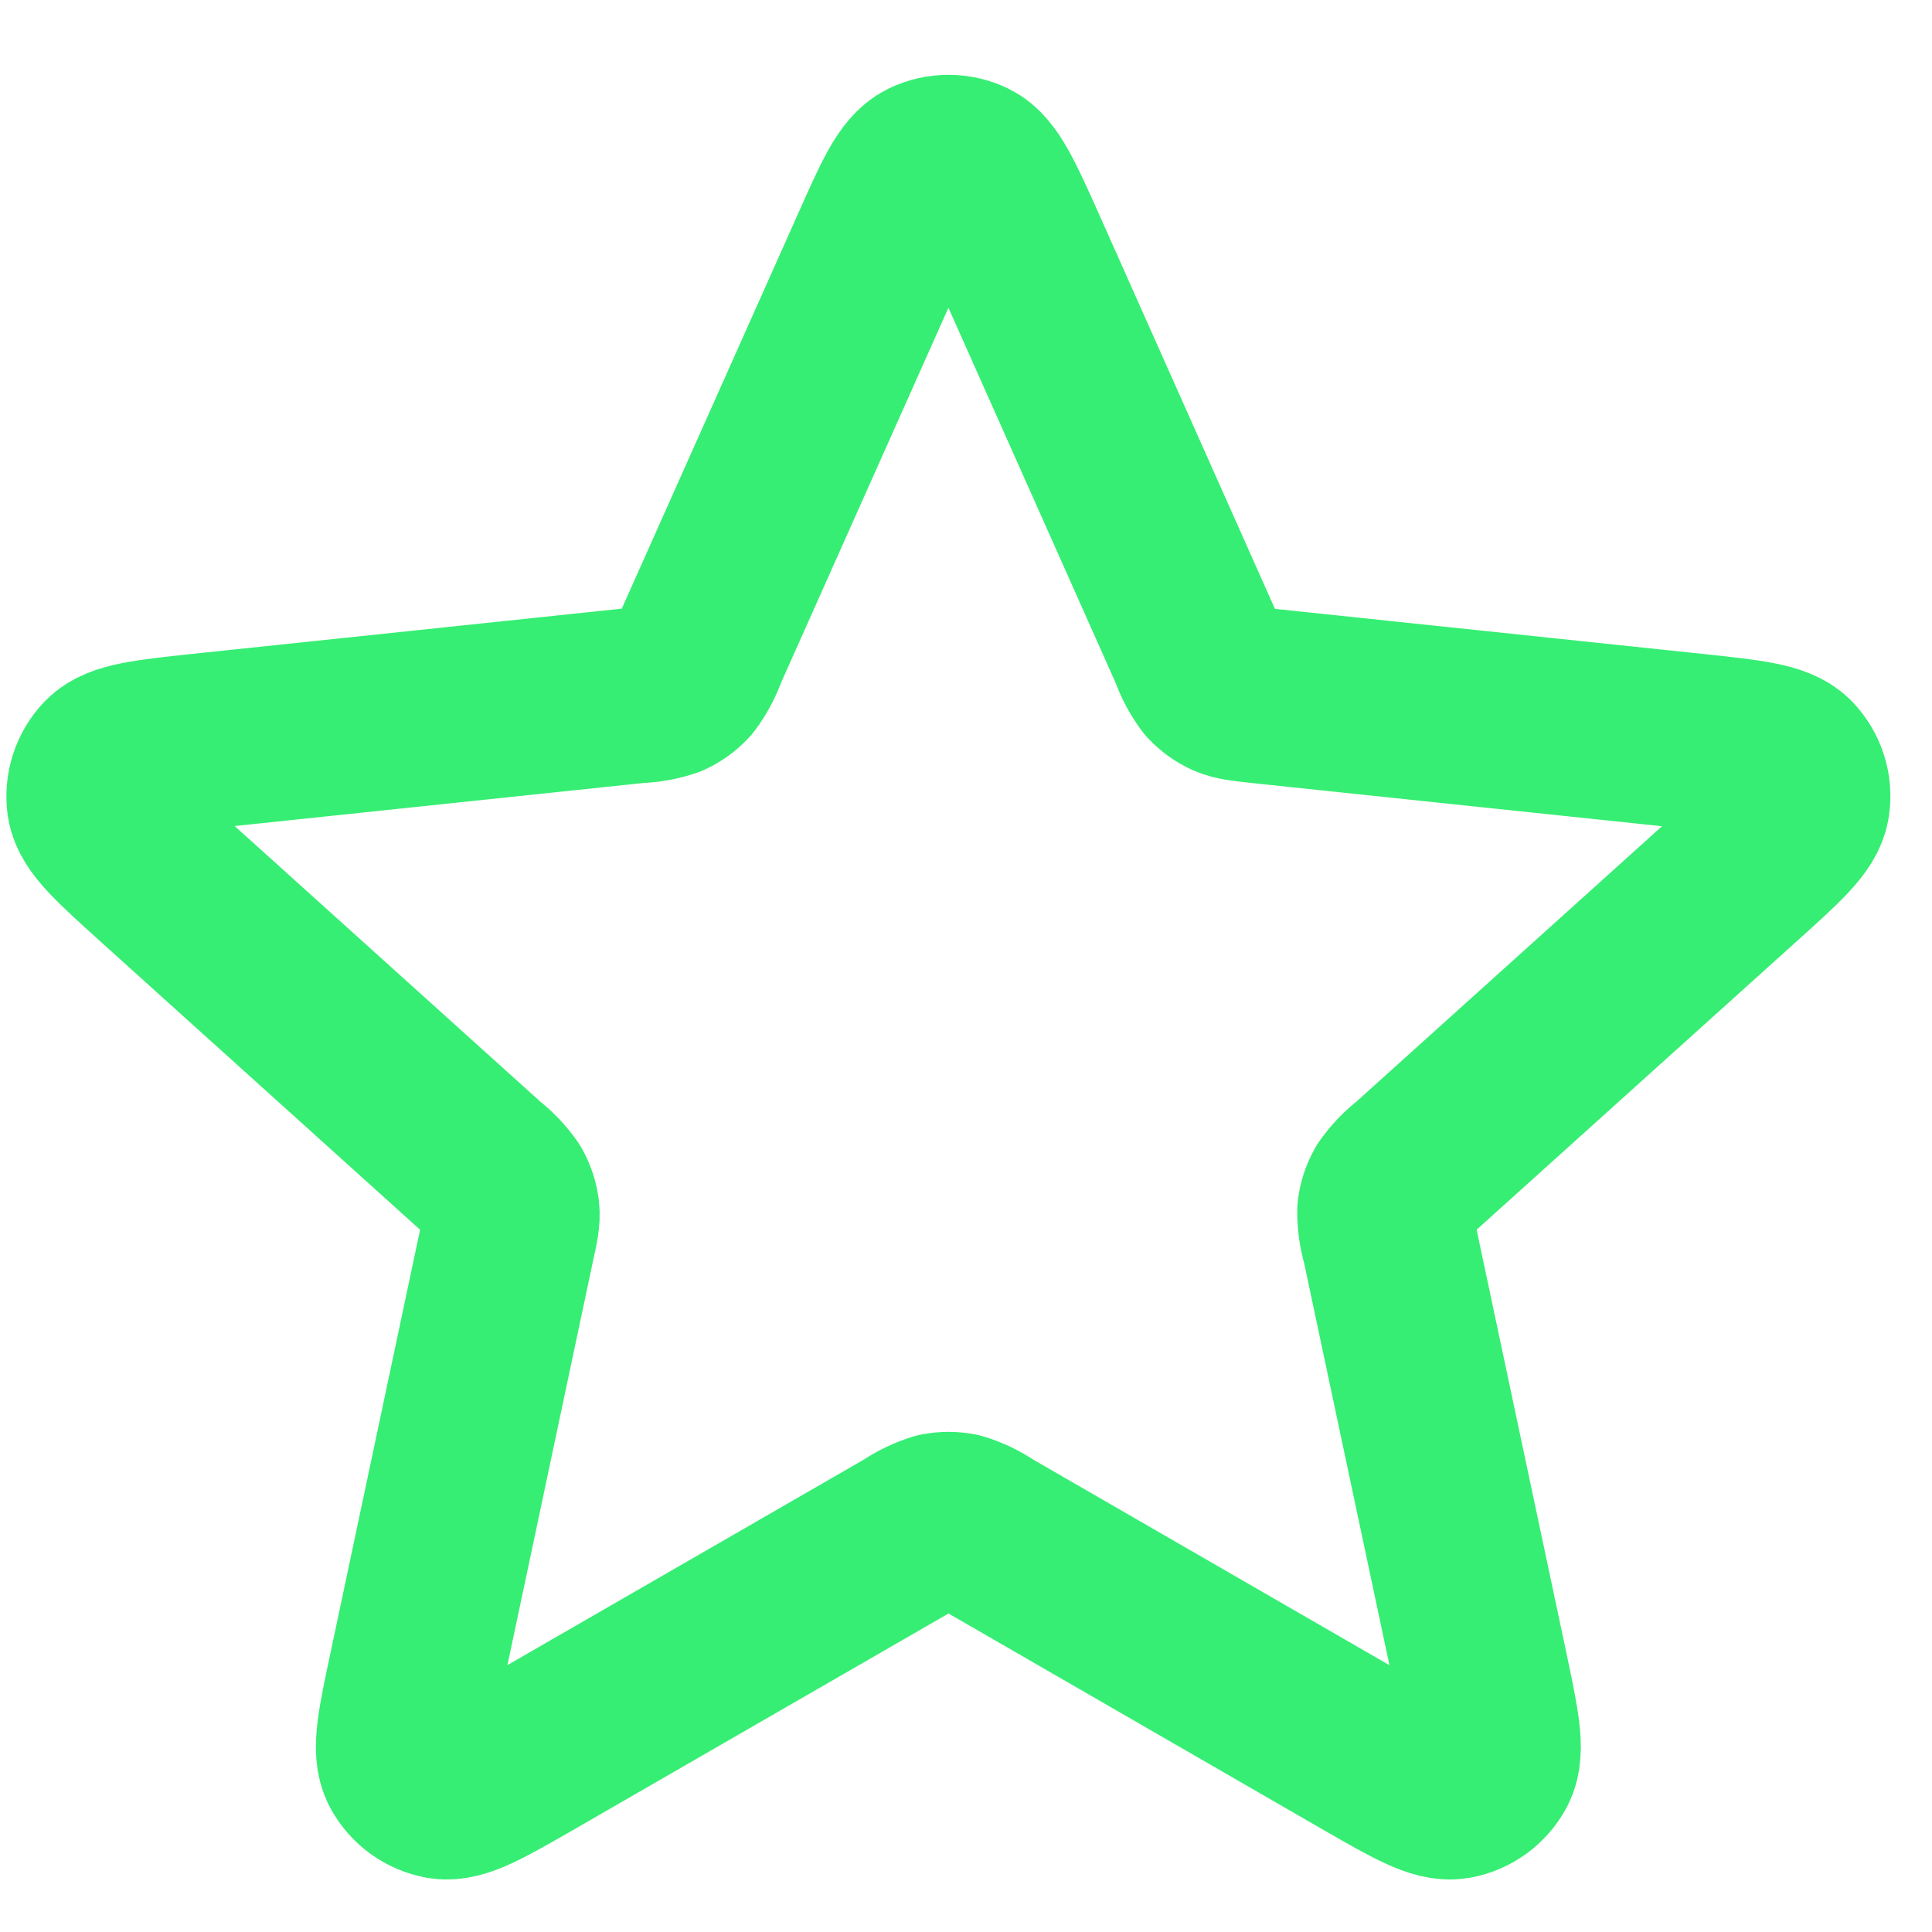
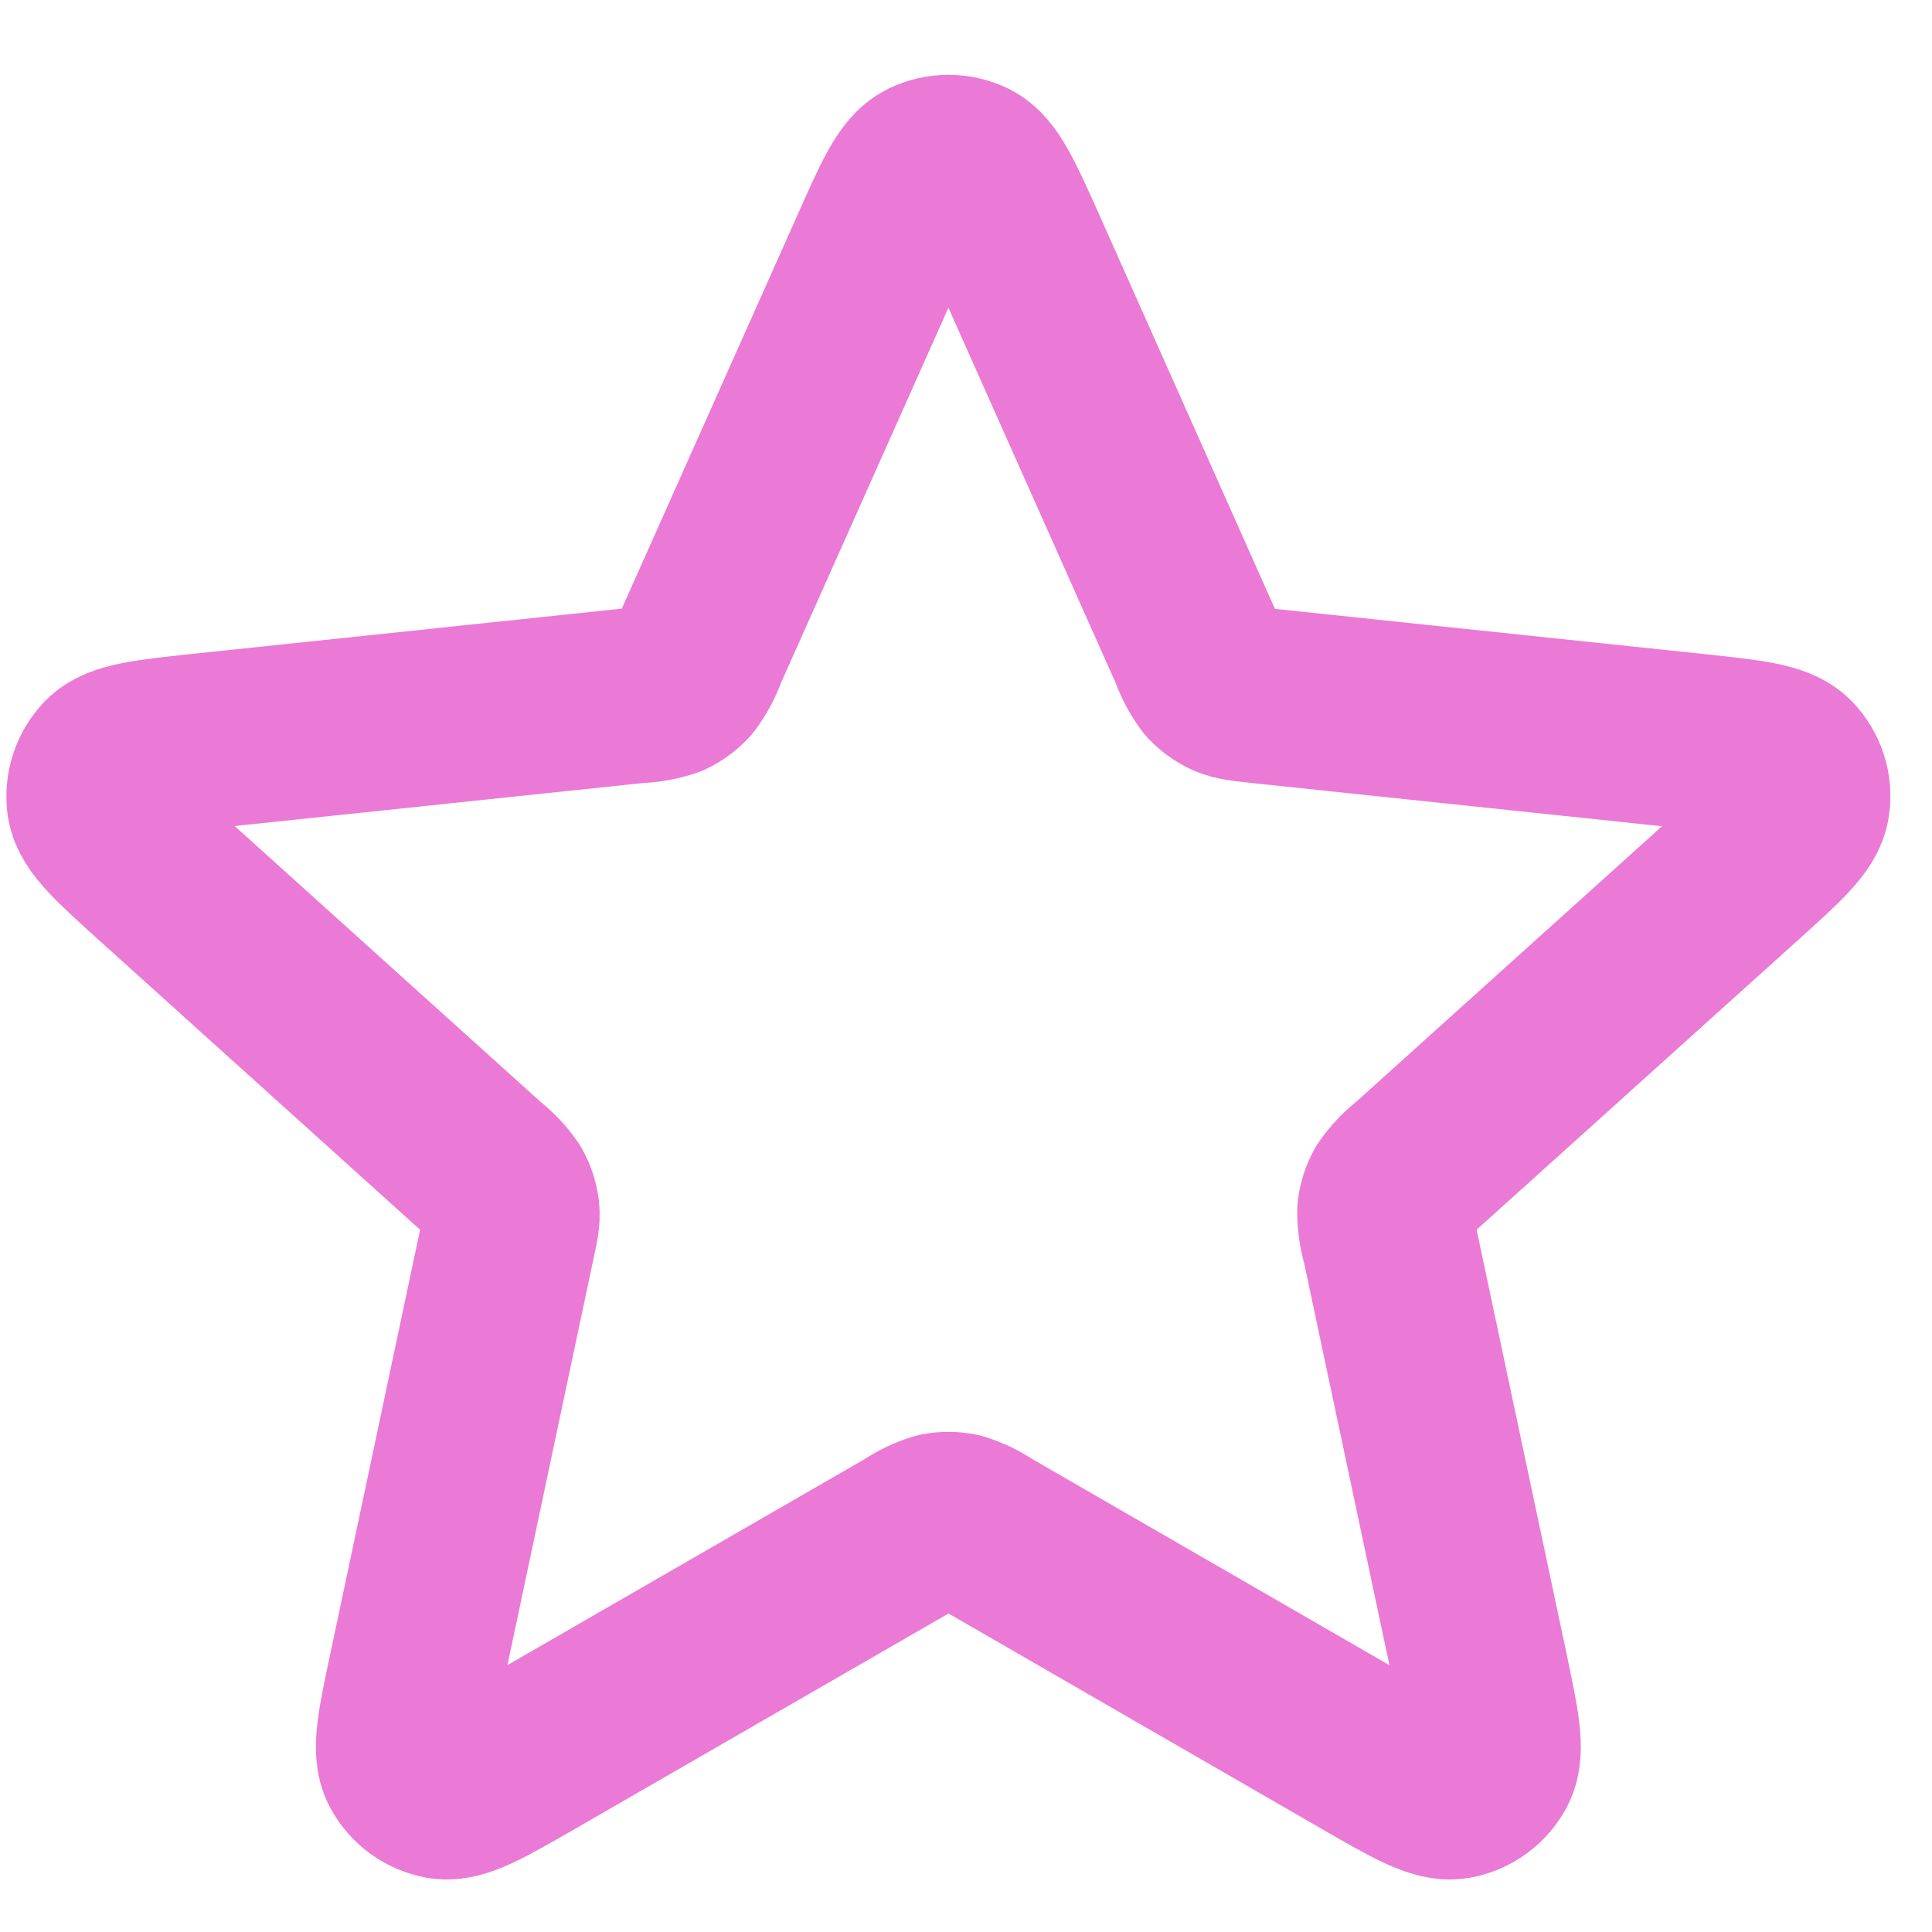
<svg xmlns="http://www.w3.org/2000/svg" width="11" height="11" fill="none">
-   <path stroke="#36EE73" stroke-linecap="round" stroke-linejoin="round" d="M4.998 1.426c.127-.286.19-.428.28-.472a.28.28 0 0 1 .244 0c.088.044.152.186.28.472l1.014 2.275a.6.6 0 0 0 .085.16.3.3 0 0 0 .093.067c.04.017.085.022.177.032l2.478.261c.31.033.466.05.536.12.06.062.088.148.075.233-.014.098-.13.202-.363.412l-1.85 1.667a.6.6 0 0 0-.125.131.3.3 0 0 0-.036.109.6.6 0 0 0 .025.179l.517 2.437c.064.305.097.458.051.546a.28.28 0 0 1-.198.144c-.097.016-.233-.062-.504-.218L5.62 8.736a.6.6 0 0 0-.162-.078.3.3 0 0 0-.115 0 .6.6 0 0 0-.162.078L3.022 9.981c-.271.156-.407.234-.504.218a.28.28 0 0 1-.198-.144c-.046-.088-.013-.24.052-.546l.516-2.437c.02-.09.03-.136.025-.18a.3.3 0 0 0-.036-.108.6.6 0 0 0-.124-.13L.902 4.985c-.232-.21-.348-.314-.363-.412a.28.28 0 0 1 .076-.233c.069-.07.224-.087.535-.12l2.478-.261a.6.6 0 0 0 .177-.032.3.3 0 0 0 .093-.068.6.6 0 0 0 .085-.159z" />
+   <path stroke="#EA7AD5" stroke-linecap="round" stroke-linejoin="round" d="M4.998 1.426c.127-.286.19-.428.28-.472a.28.28 0 0 1 .244 0c.088.044.152.186.28.472l1.014 2.275a.6.6 0 0 0 .085.16.3.3 0 0 0 .093.067c.04.017.085.022.177.032l2.478.261c.31.033.466.05.536.12.06.062.088.148.075.233-.014.098-.13.202-.363.412l-1.85 1.667a.6.6 0 0 0-.125.131.3.3 0 0 0-.036.109.6.6 0 0 0 .025.179l.517 2.437c.064.305.097.458.051.546a.28.28 0 0 1-.198.144c-.097.016-.233-.062-.504-.218L5.62 8.736a.6.6 0 0 0-.162-.078.3.3 0 0 0-.115 0 .6.6 0 0 0-.162.078L3.022 9.981c-.271.156-.407.234-.504.218a.28.28 0 0 1-.198-.144c-.046-.088-.013-.24.052-.546l.516-2.437c.02-.09.03-.136.025-.18a.3.3 0 0 0-.036-.108.6.6 0 0 0-.124-.13L.902 4.985c-.232-.21-.348-.314-.363-.412a.28.28 0 0 1 .076-.233c.069-.07.224-.087.535-.12l2.478-.261a.6.6 0 0 0 .177-.032.3.3 0 0 0 .093-.068.6.6 0 0 0 .085-.159z" />
</svg>
